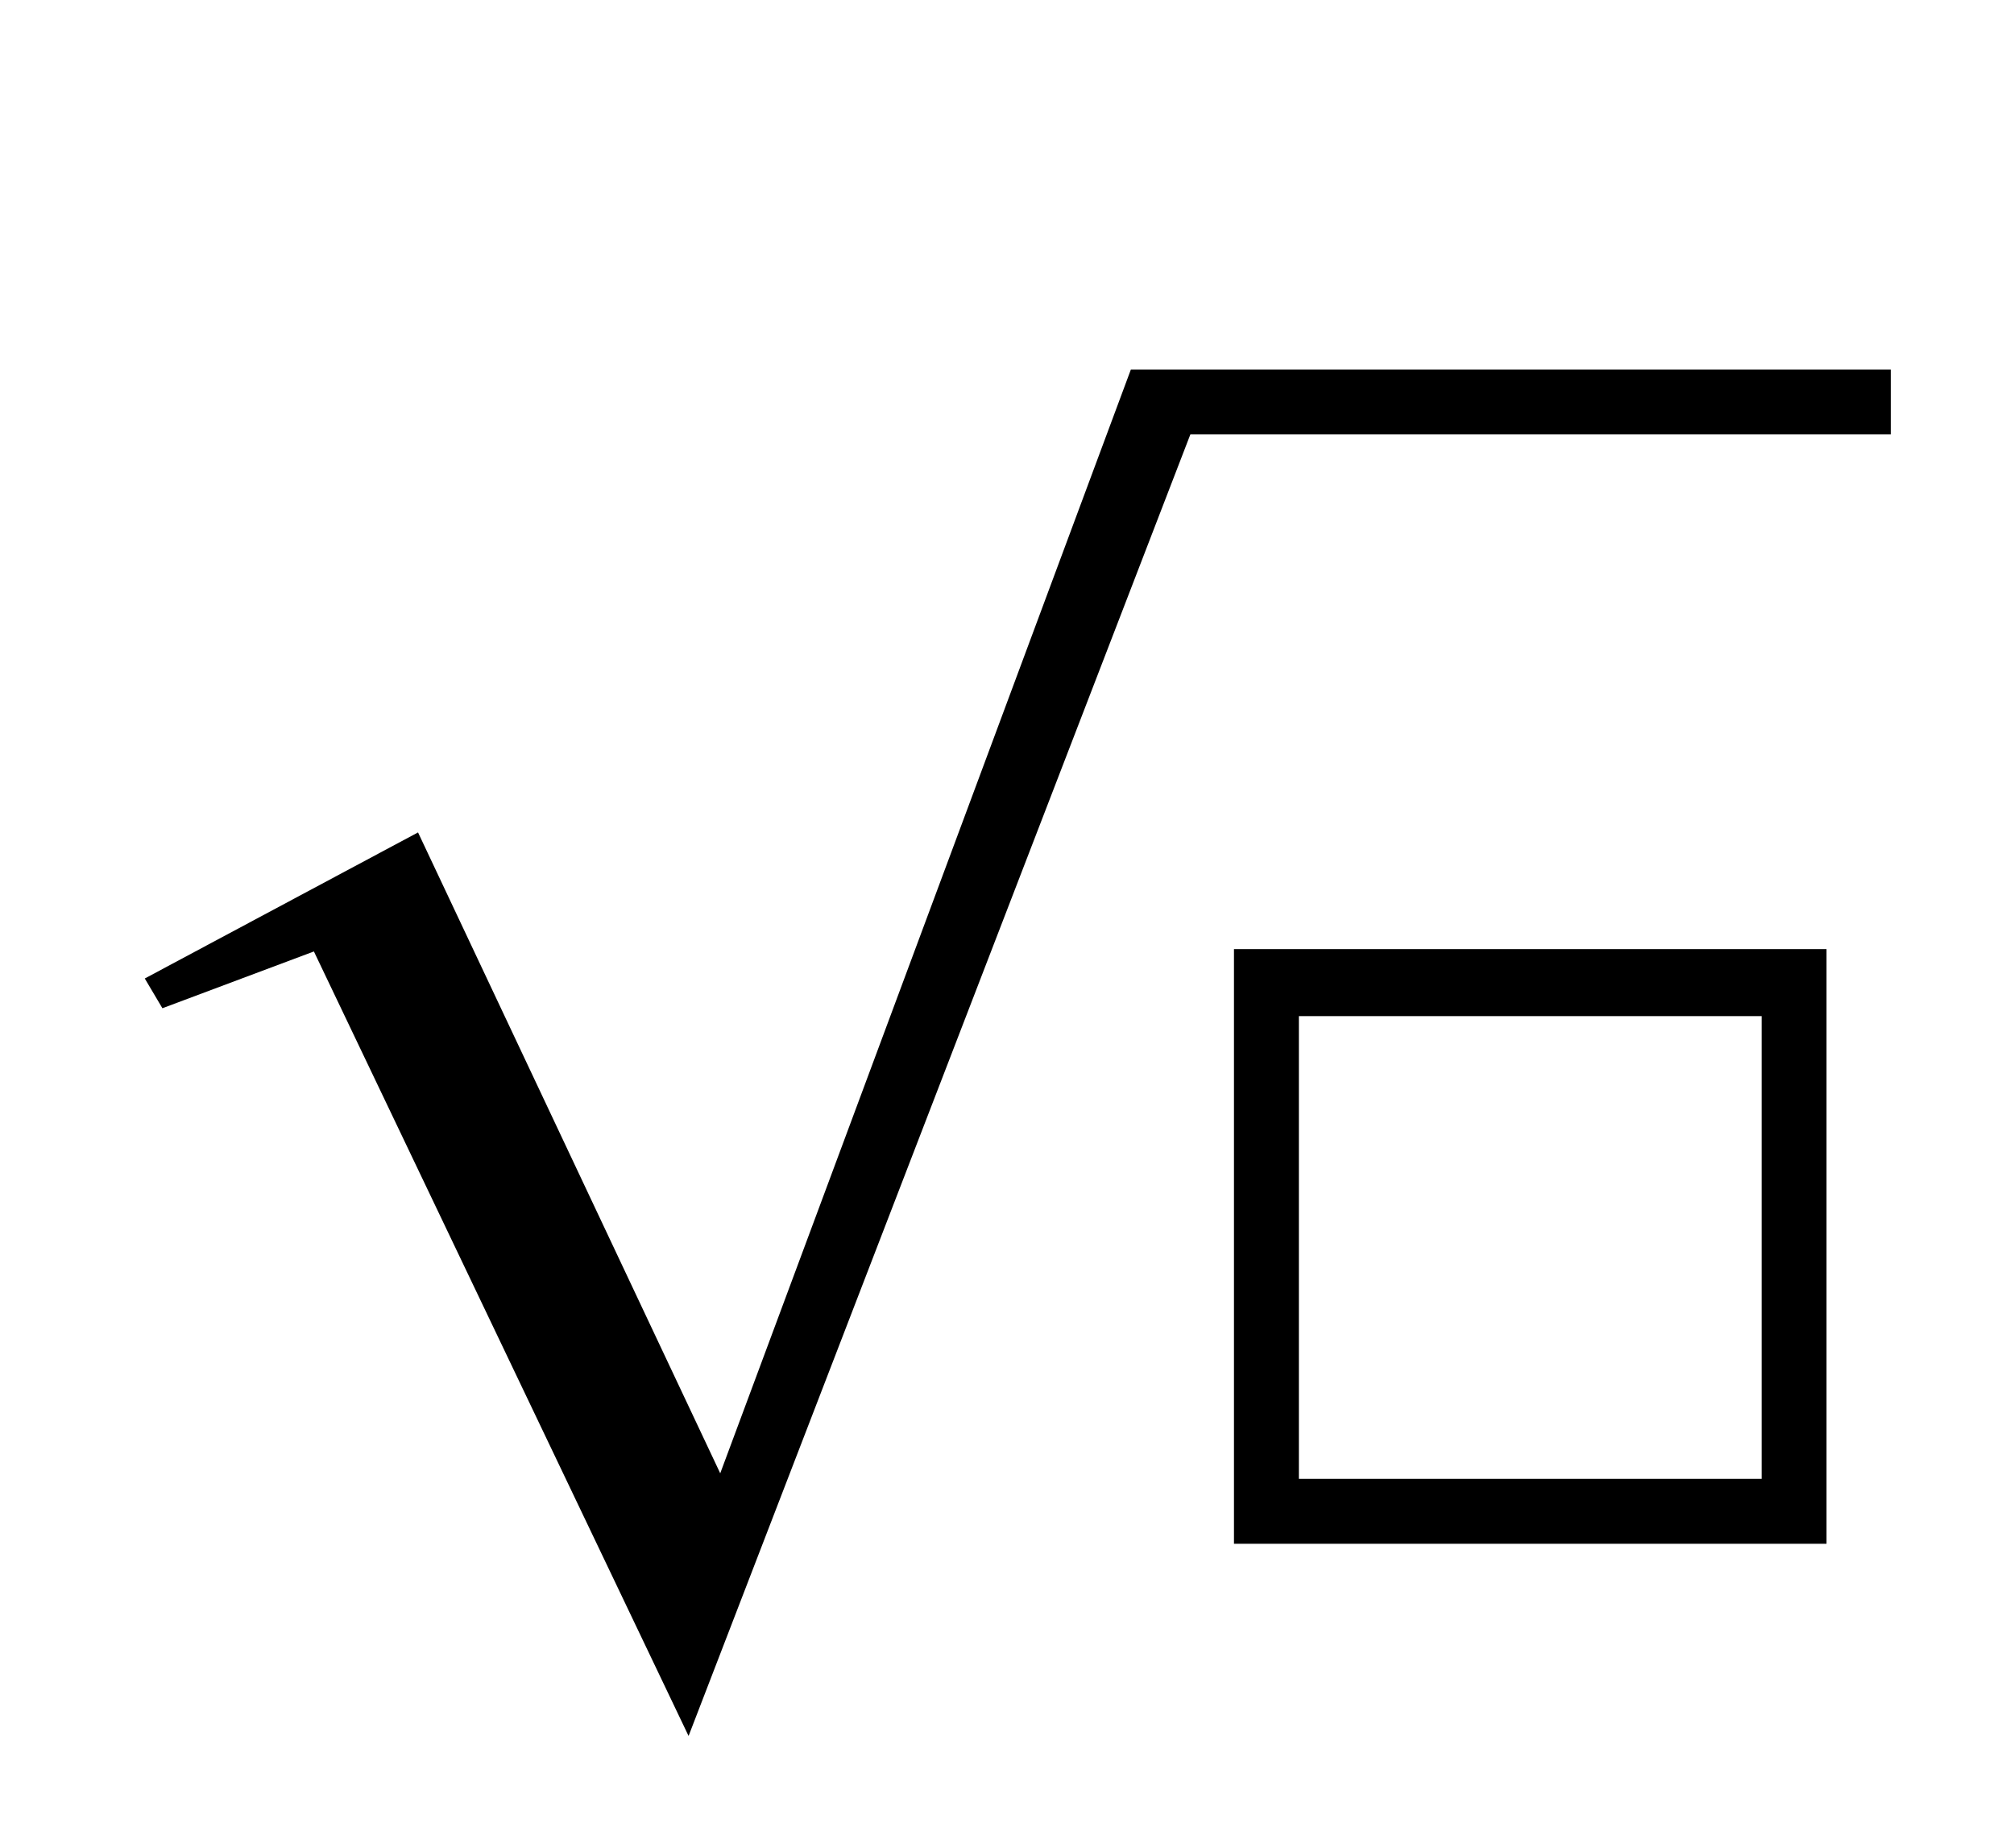
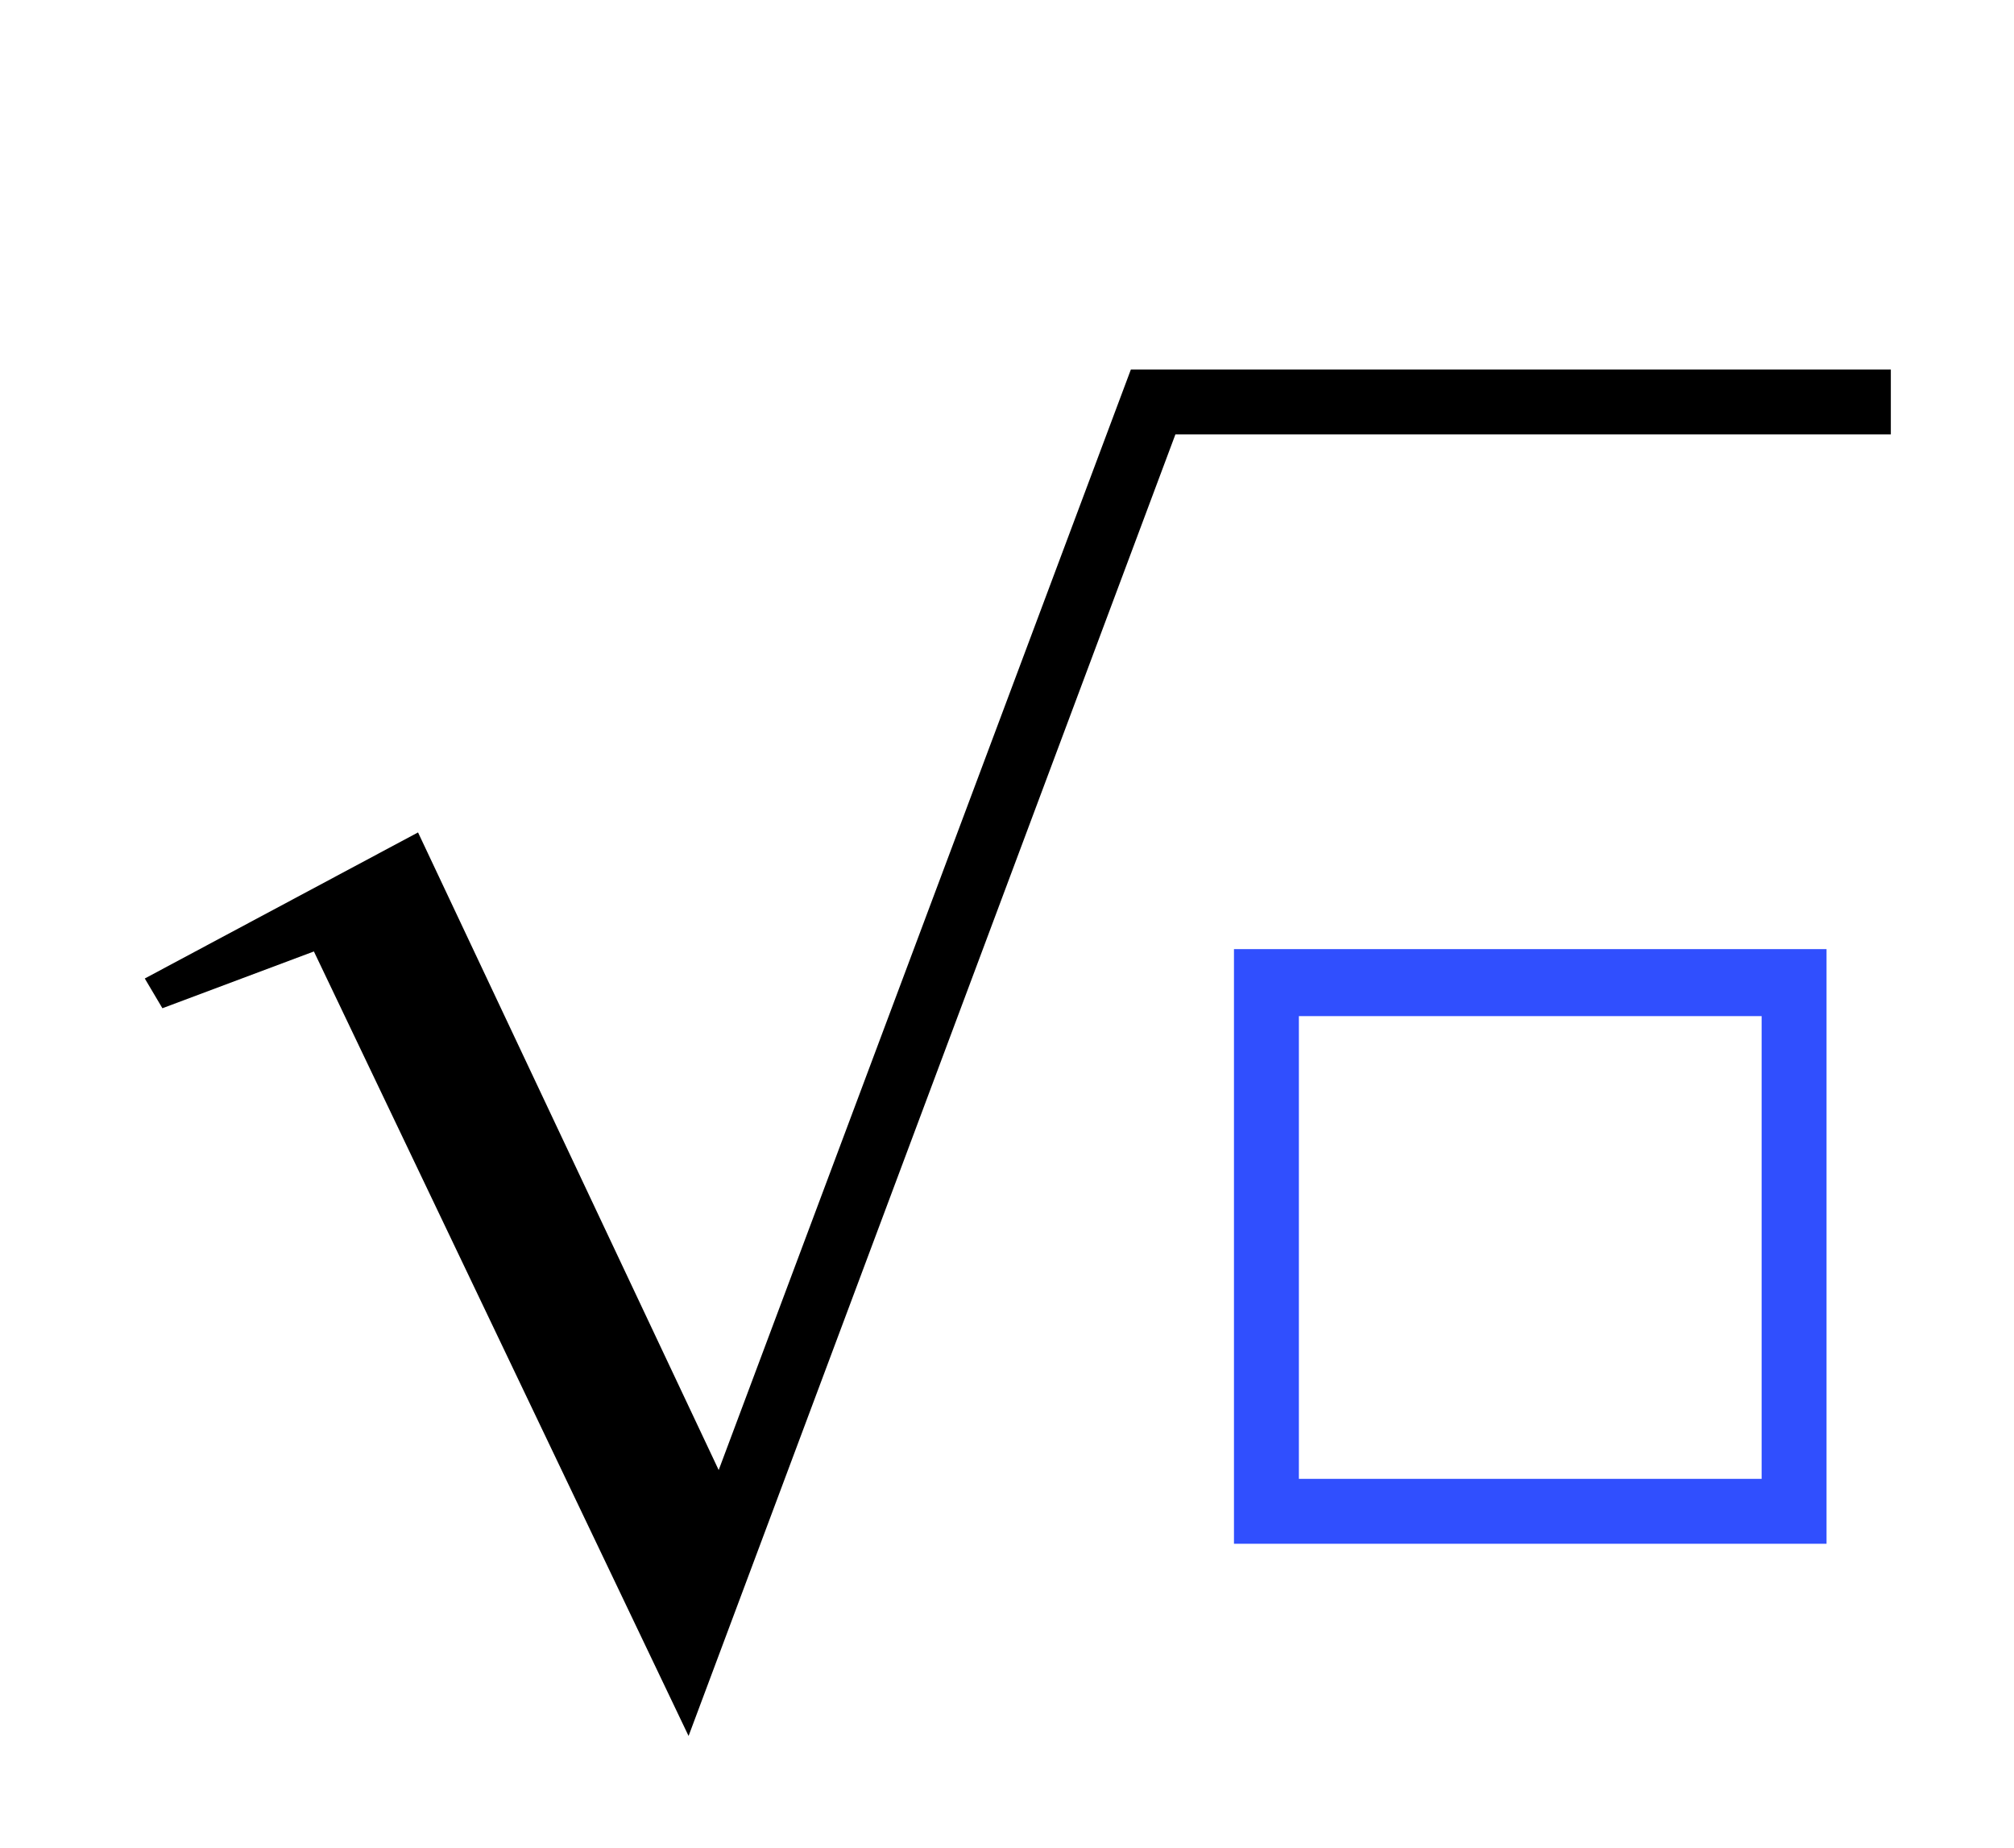
<svg xmlns="http://www.w3.org/2000/svg" width="32.703" height="30" style="width:32.703px;height:30px;font-family:Asana-Math, Asana;background:transparent;">
  <g>
    <g>
      <g>
        <g>
          <g>
            <g style="transform:matrix(1,0,0,1,19,25);">
-               <path d="M623 560L65 560L65 0L623 0ZM569 504L569 54L119 54L119 504Z" stroke="rgb(0, 0, 0)" stroke-width="8" fill="rgb(0, 0, 0)" style="transform:matrix(0.017,0,0,-0.017,0,0);" />
+               <path d="M623 560L65 560L65 0L623 0ZM569 504L569 54L119 54L119 504Z" stroke="rgb(48, 79, 254)" stroke-width="8" fill="rgb(48, 79, 254)" style="transform:matrix(0.017,0,0,-0.017,0,0);" />
            </g>
          </g>
        </g>
        <svg x="2" style="overflow:visible;" y="6" height="17" width="28.703">
-           <polygon points="0.351,9.889 4.788,7.517 9.695,17.924 16.363,0 28.703,0 28.703,1.054 17.329,1.054 9.181,22.189 3.097,9.45 0.637,10.372" style="fill:rgb(0, 0, 0);stroke-width:1px;stroke:none;" />
+           <polygon points="0.351,9.889 4.788,7.517 9.67,17.871 16.363,0 28.703,0 28.703,1.054 17.086,1.054 9.181,22.189 3.097,9.45 0.637,10.372" style="fill:rgb(0, 0, 0);stroke-width:1px;stroke:none;" />
        </svg>
      </g>
    </g>
  </g>
</svg>
